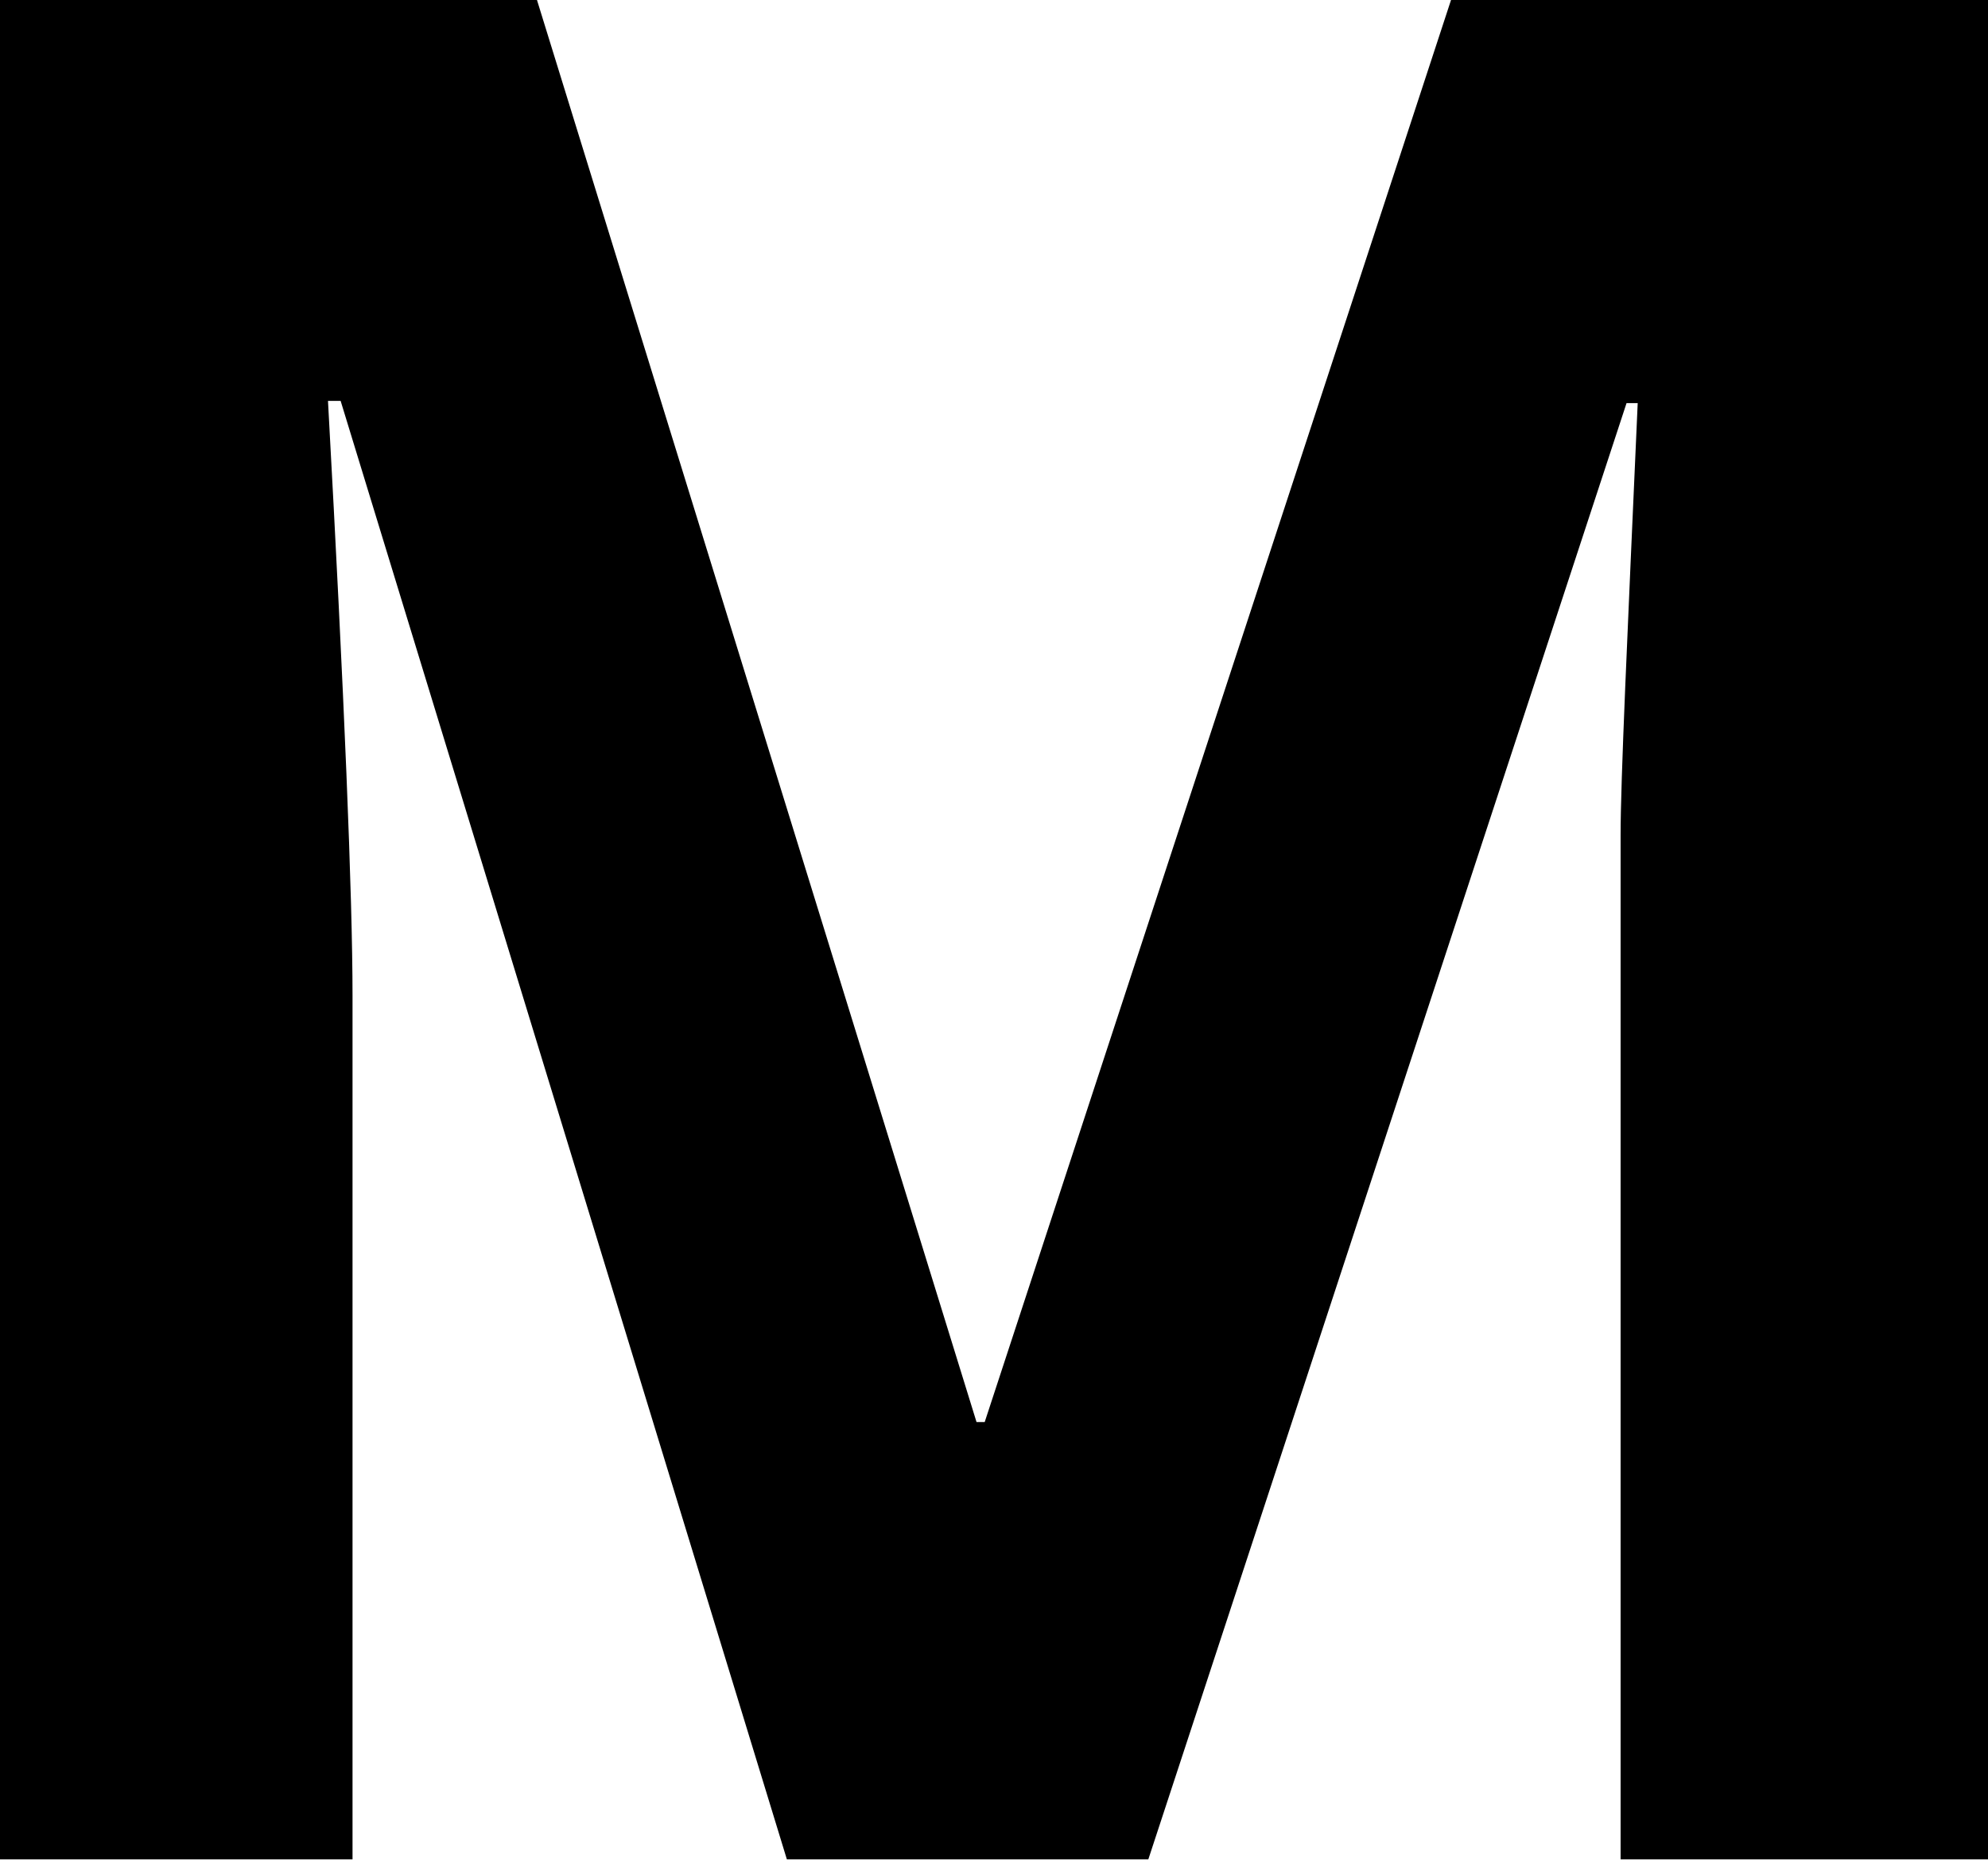
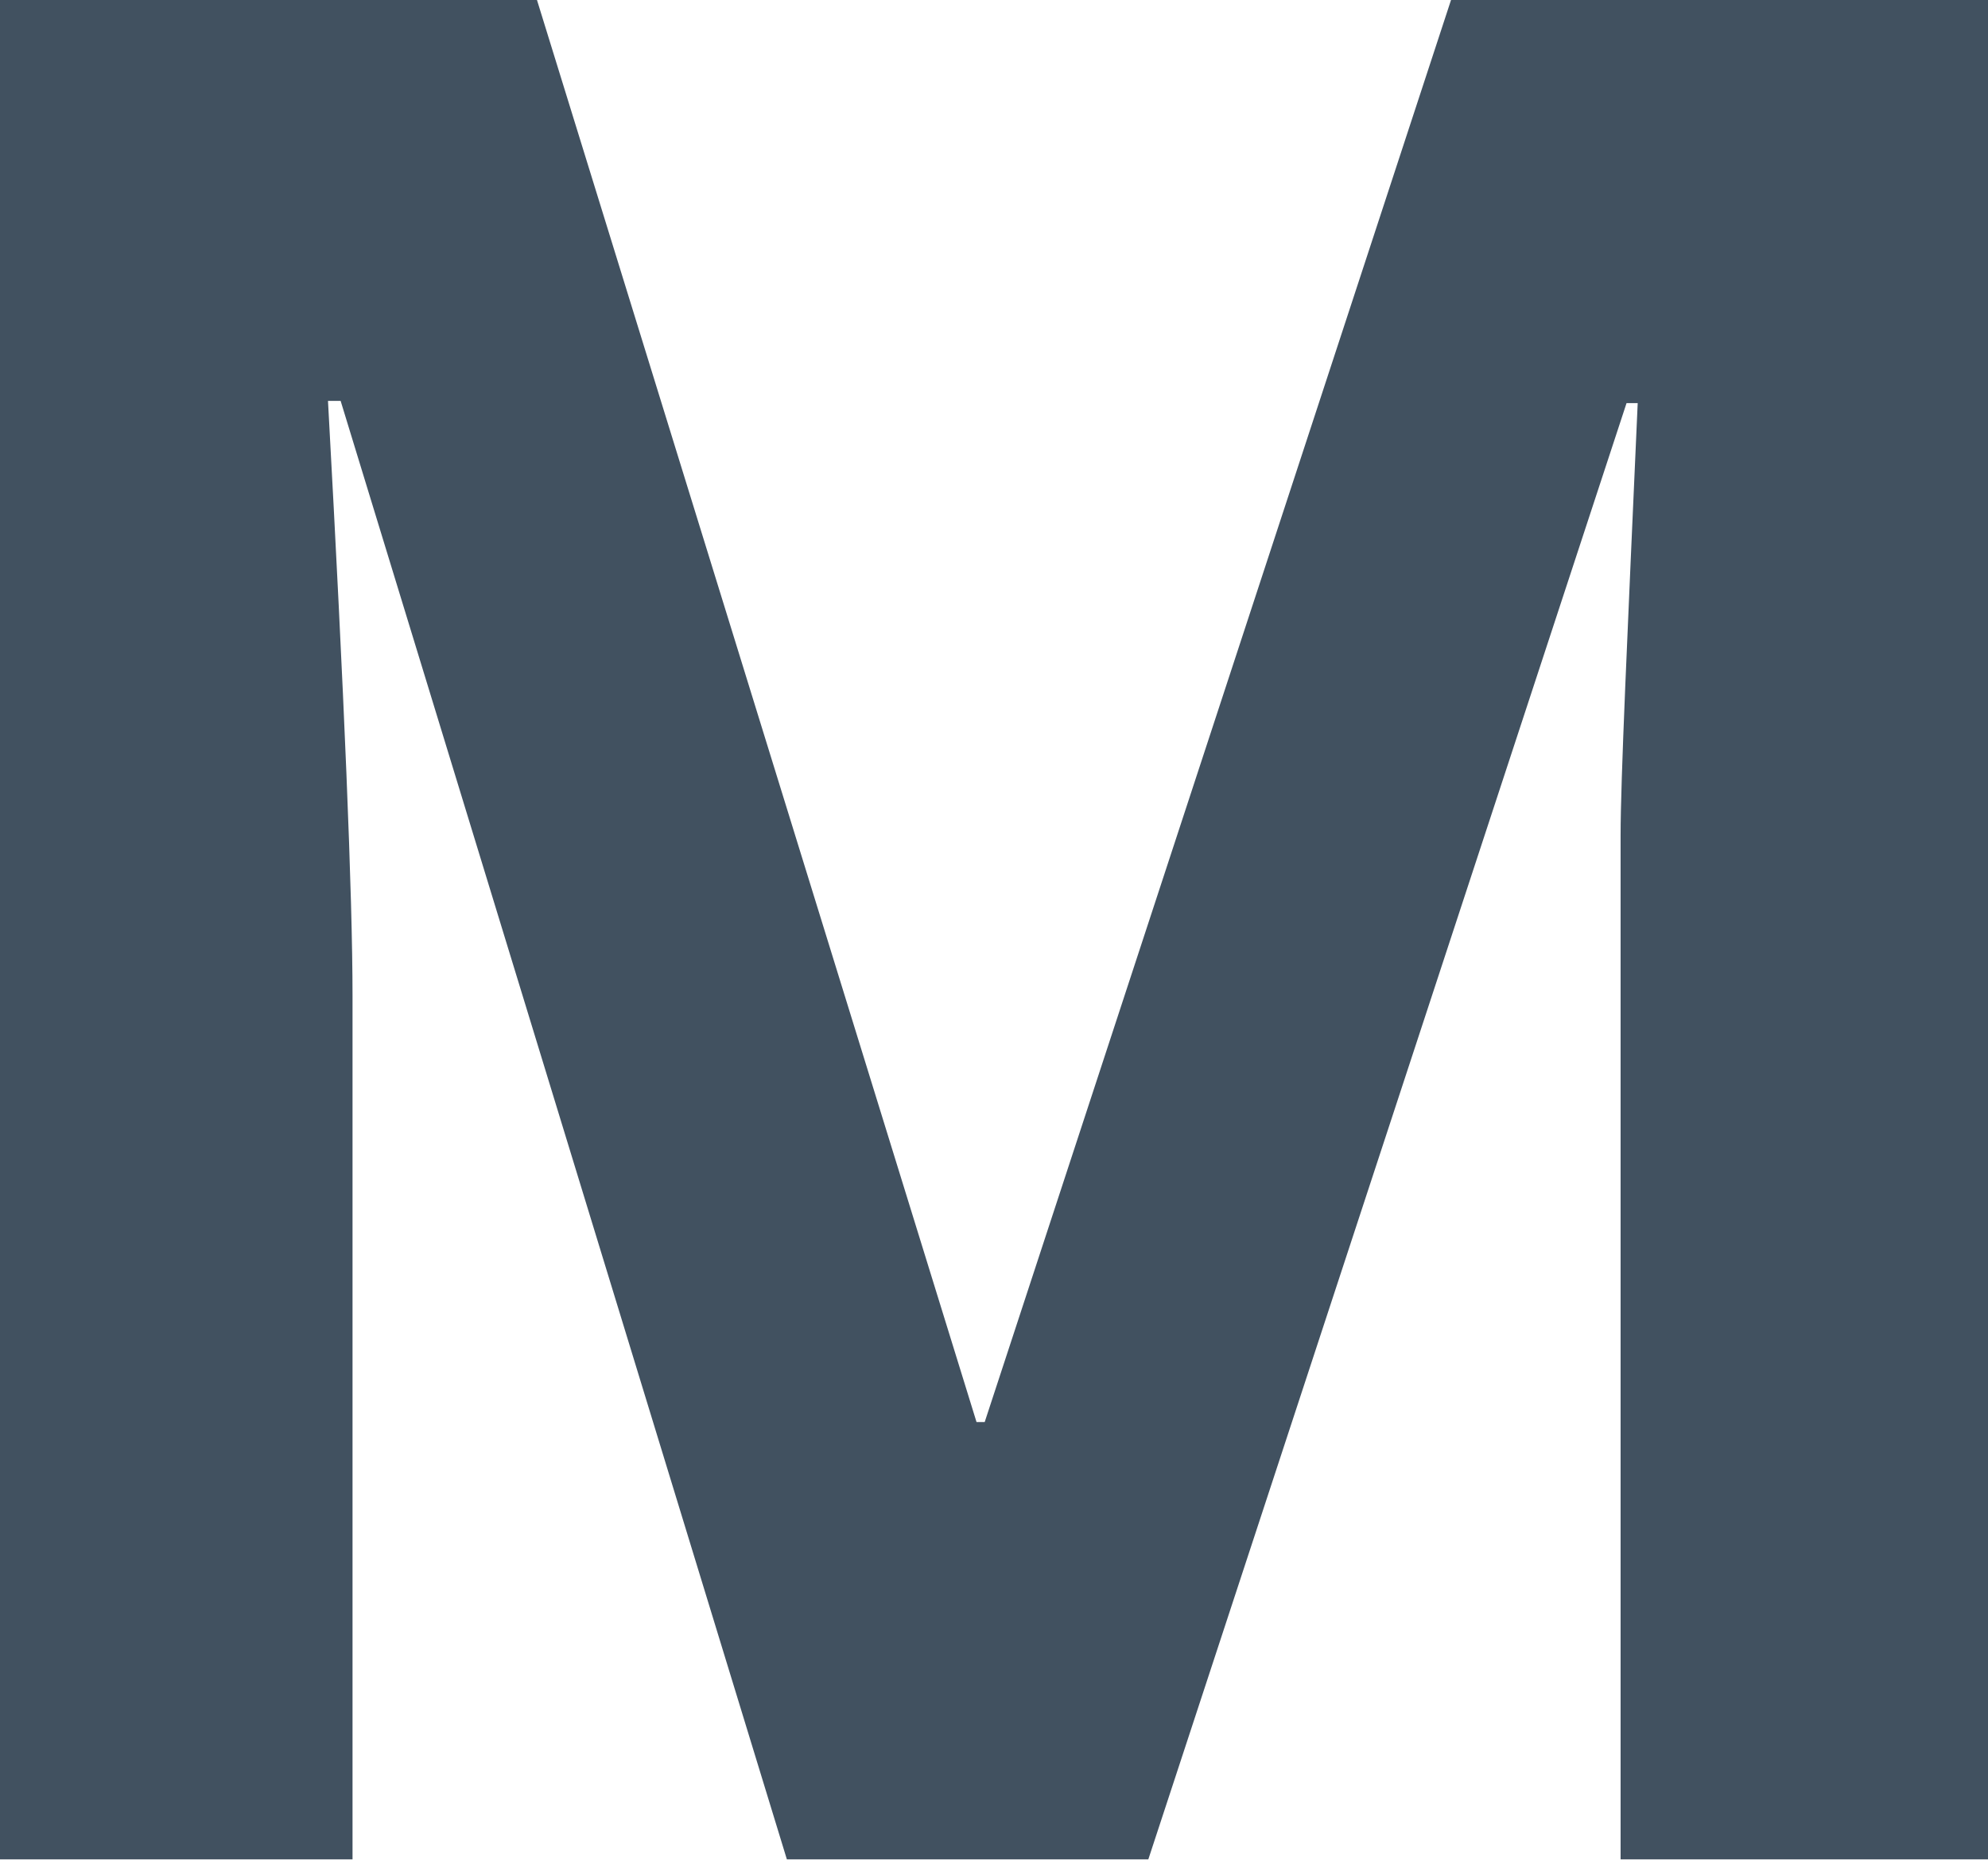
<svg xmlns="http://www.w3.org/2000/svg" viewBox="0 0 26.73 25">
  <g id="f221a0fd-3a6e-4200-86e8-0373b7b6f8a0" data-name="Ebene 2">
    <g id="b6ebfe57-e3a6-41f7-a276-5ed197f73e60" data-name="Ebene 1">
      <g style="isolation:isolate">
-         <path d="M10.58,25l-6-19.61H4.41q.33,6,.33,8V25H0V0H7.22l5.91,19.12h.11L19.51,0h7.22V25H21.79V13.17c0-.56,0-1.21,0-1.94s.09-2.66.23-5.81h-.15L15.44,25Z" />
+         <path fill="#415160" d="M10.58,25l-6-19.61H4.41q.33,6,.33,8V25H0V0H7.22l5.91,19.12h.11L19.51,0h7.22V25H21.79V13.17c0-.56,0-1.21,0-1.94s.09-2.66.23-5.81h-.15L15.44,25Z" />
      </g>
    </g>
  </g>
</svg>
